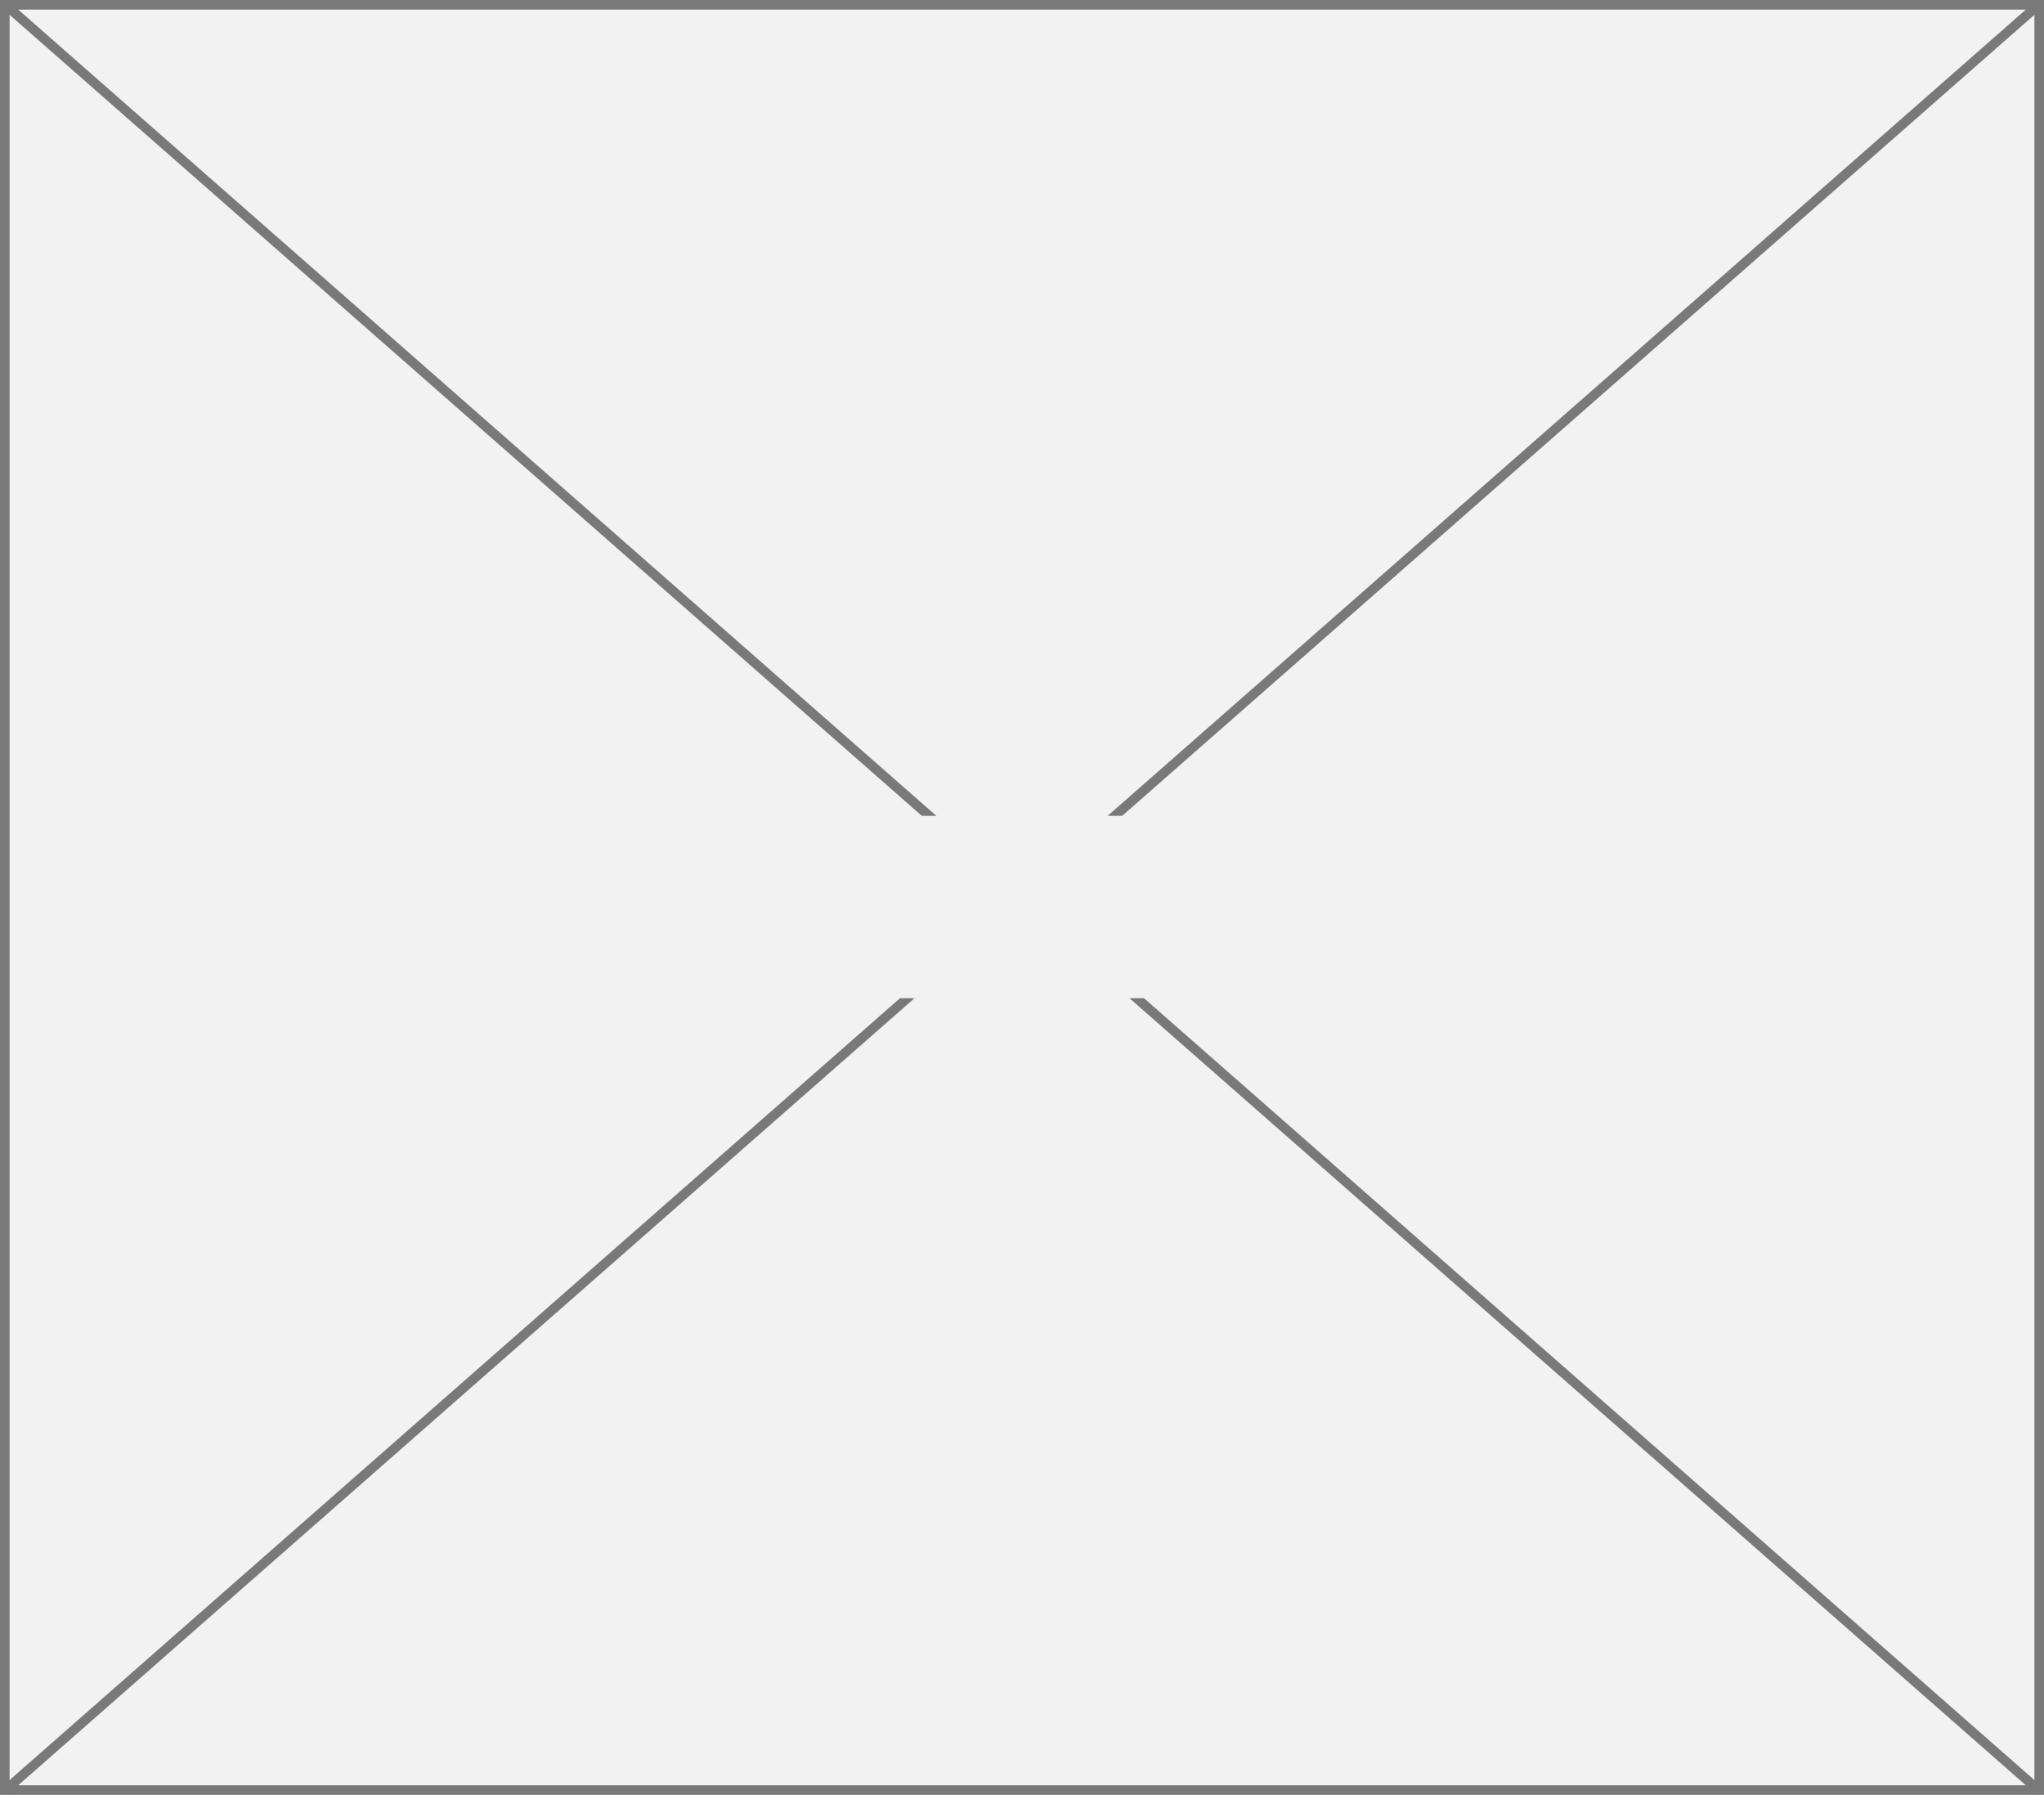
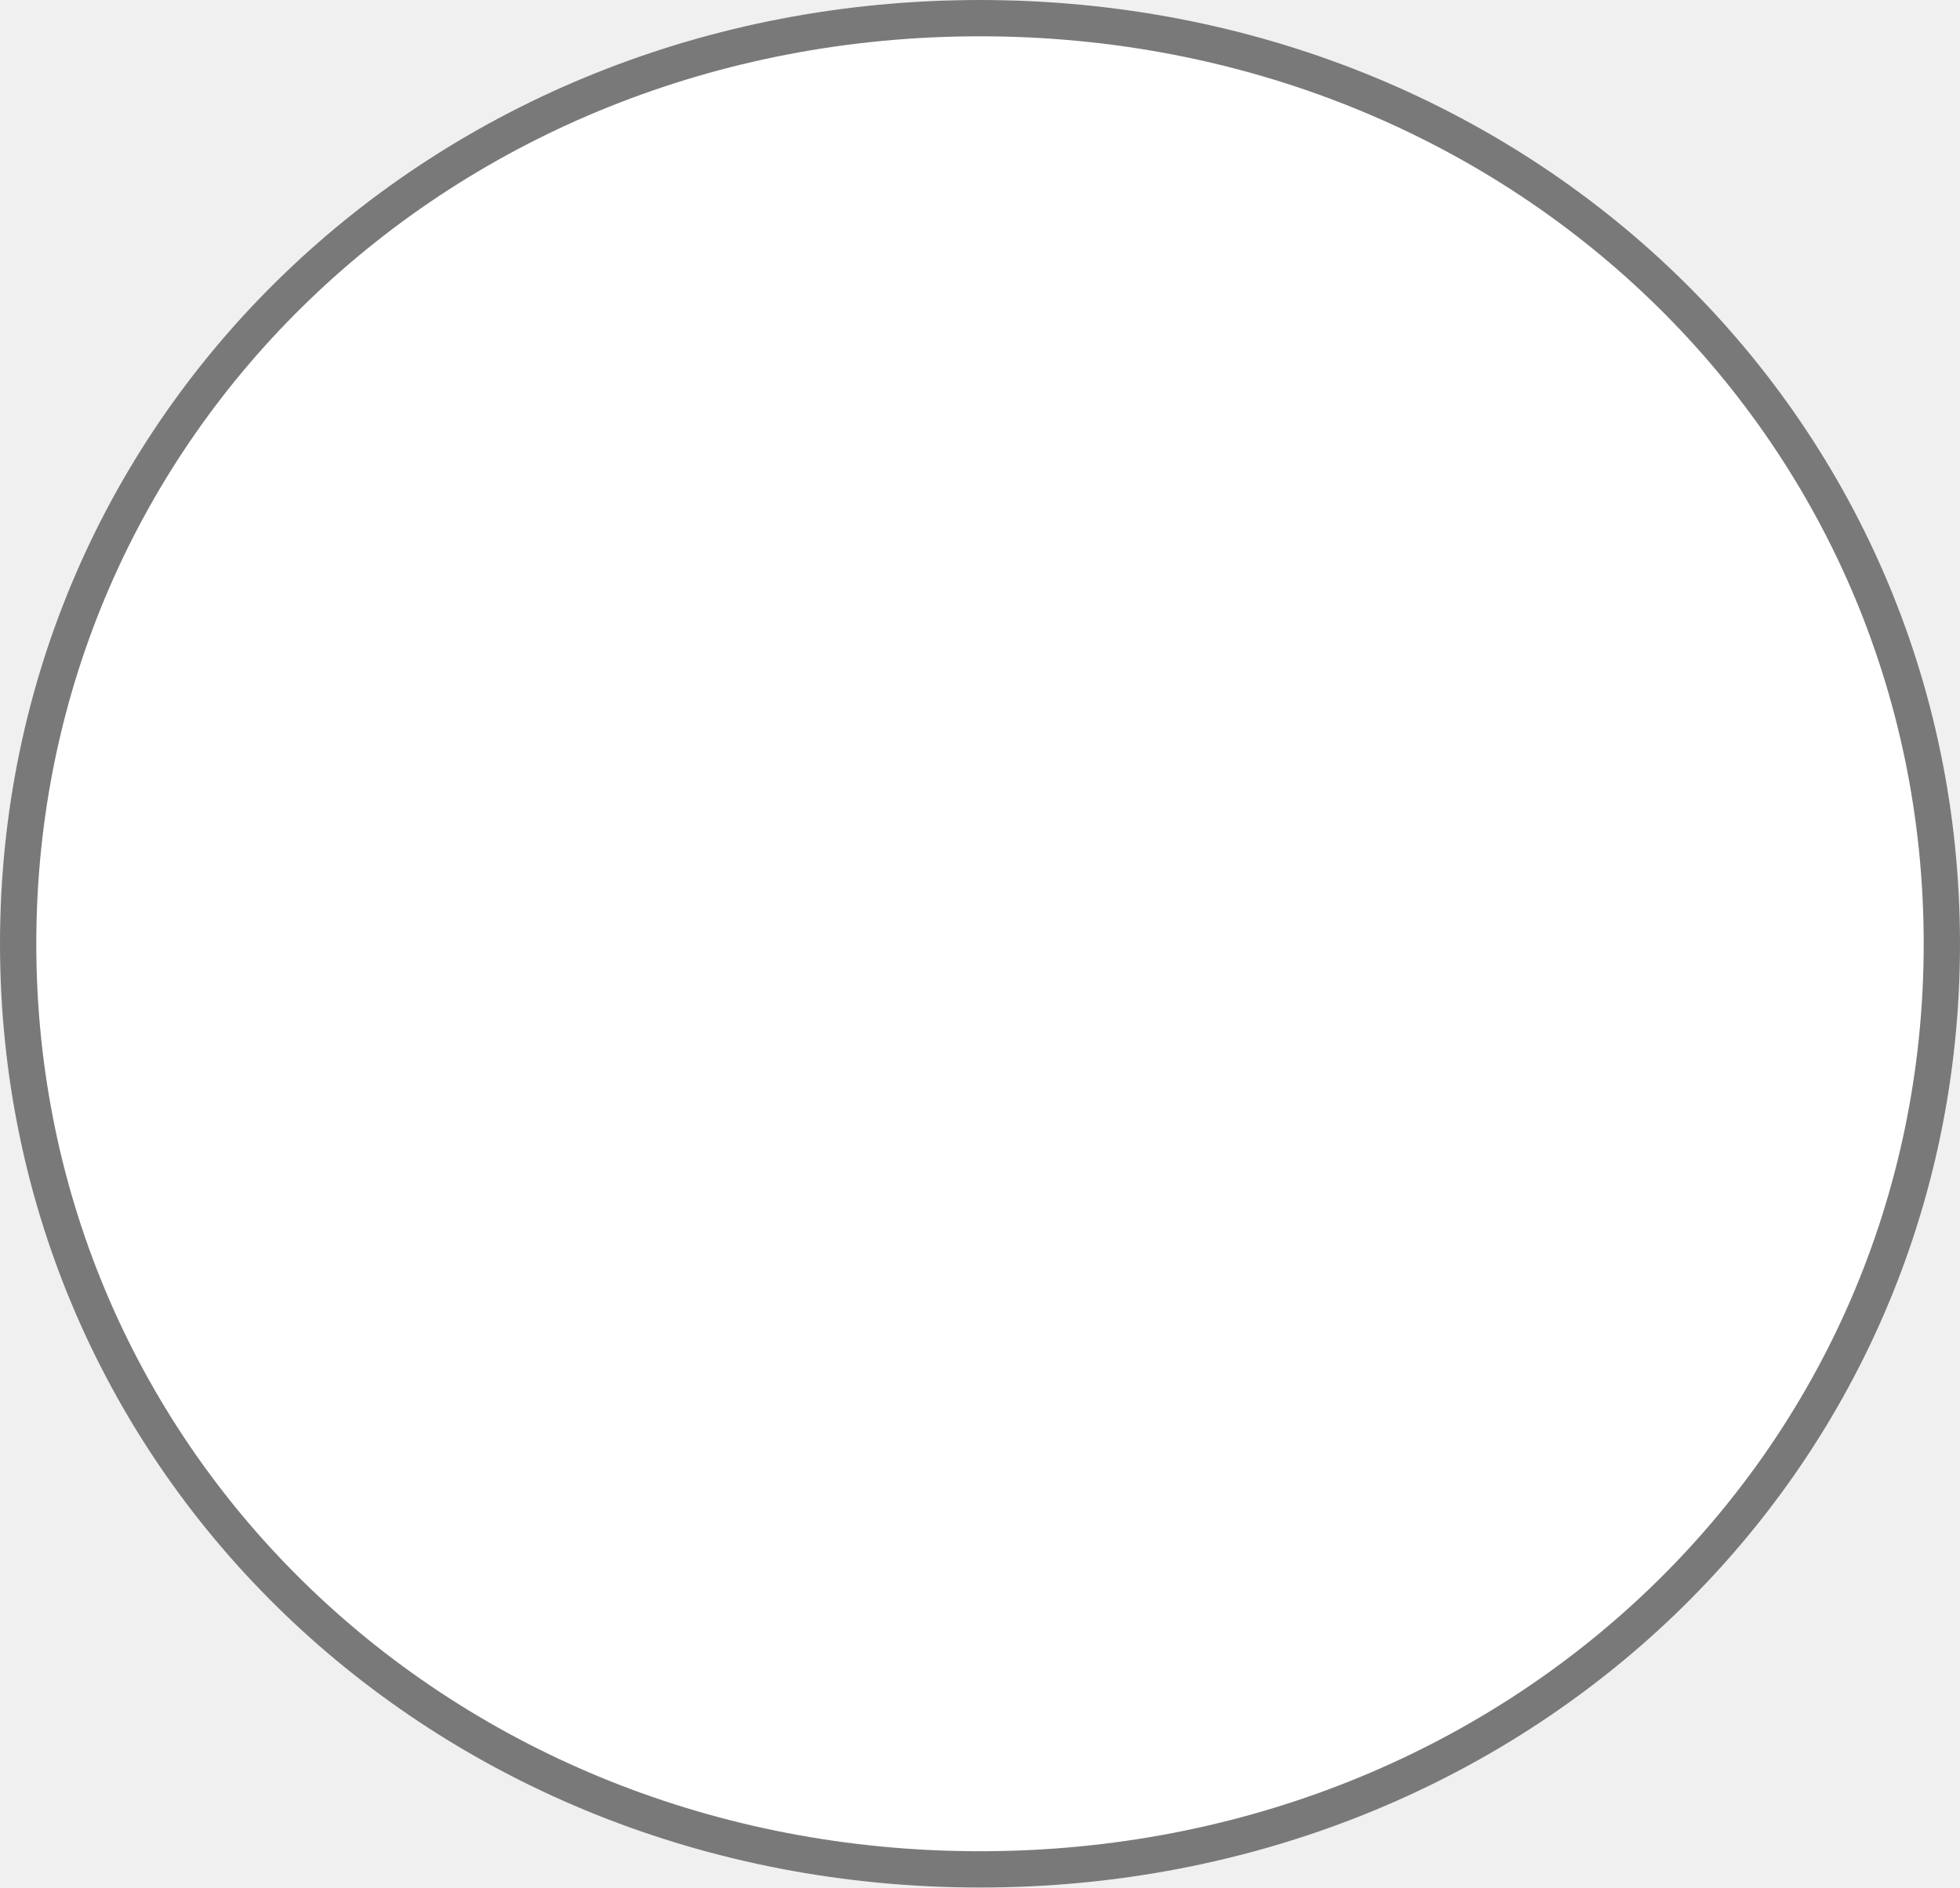
- <svg xmlns="http://www.w3.org/2000/svg" version="1.1" width="213px" height="187px">
-   <defs>
-     <mask fill="white" id="clip23">
-       <path d="M 623 536  L 714 536  L 714 555  L 623 555  Z M 561 451  L 774 451  L 774 638  L 561 638  Z " fill-rule="evenodd" />
-     </mask>
-   </defs>
-   <g transform="matrix(1 0 0 1 -561 -451 )">
-     <path d="M 561.5 451.5  L 773.5 451.5  L 773.5 637.5  L 561.5 637.5  L 561.5 451.5  Z " fill-rule="nonzero" fill="#f2f2f2" stroke="none" />
-     <path d="M 561.5 451.5  L 773.5 451.5  L 773.5 637.5  L 561.5 637.5  L 561.5 451.5  Z " stroke-width="1" stroke="#797979" fill="none" />
-     <path d="M 561.428 451.376  L 773.572 637.624  M 773.572 451.376  L 561.428 637.624  " stroke-width="1" stroke="#797979" fill="none" mask="url(#clip23)" />
+ <svg xmlns="http://www.w3.org/2000/svg" version="1.1" width="54px" height="52px">
+   <g transform="matrix(1 0 0 1 -13 0 )">
+     <path d="M 40 0  C 55.12 0  67 11.44  67 26  C 67 40.56  55.12 52  40 52  C 24.88 52  13 40.56  13 26  C 13 11.44  24.88 0  40 0  Z " fill-rule="nonzero" fill="#ffffff" stroke="none" />
+     <path d="M 40 0.5  C 54.84 0.5  66.5 11.72  66.5 26  C 66.5 40.28  54.84 51.5  40 51.5  C 25.16 51.5  13.5 40.28  13.5 26  C 13.5 11.72  25.16 0.5  40 0.5  Z " stroke-width="1" stroke="#797979" fill="none" />
  </g>
</svg>
